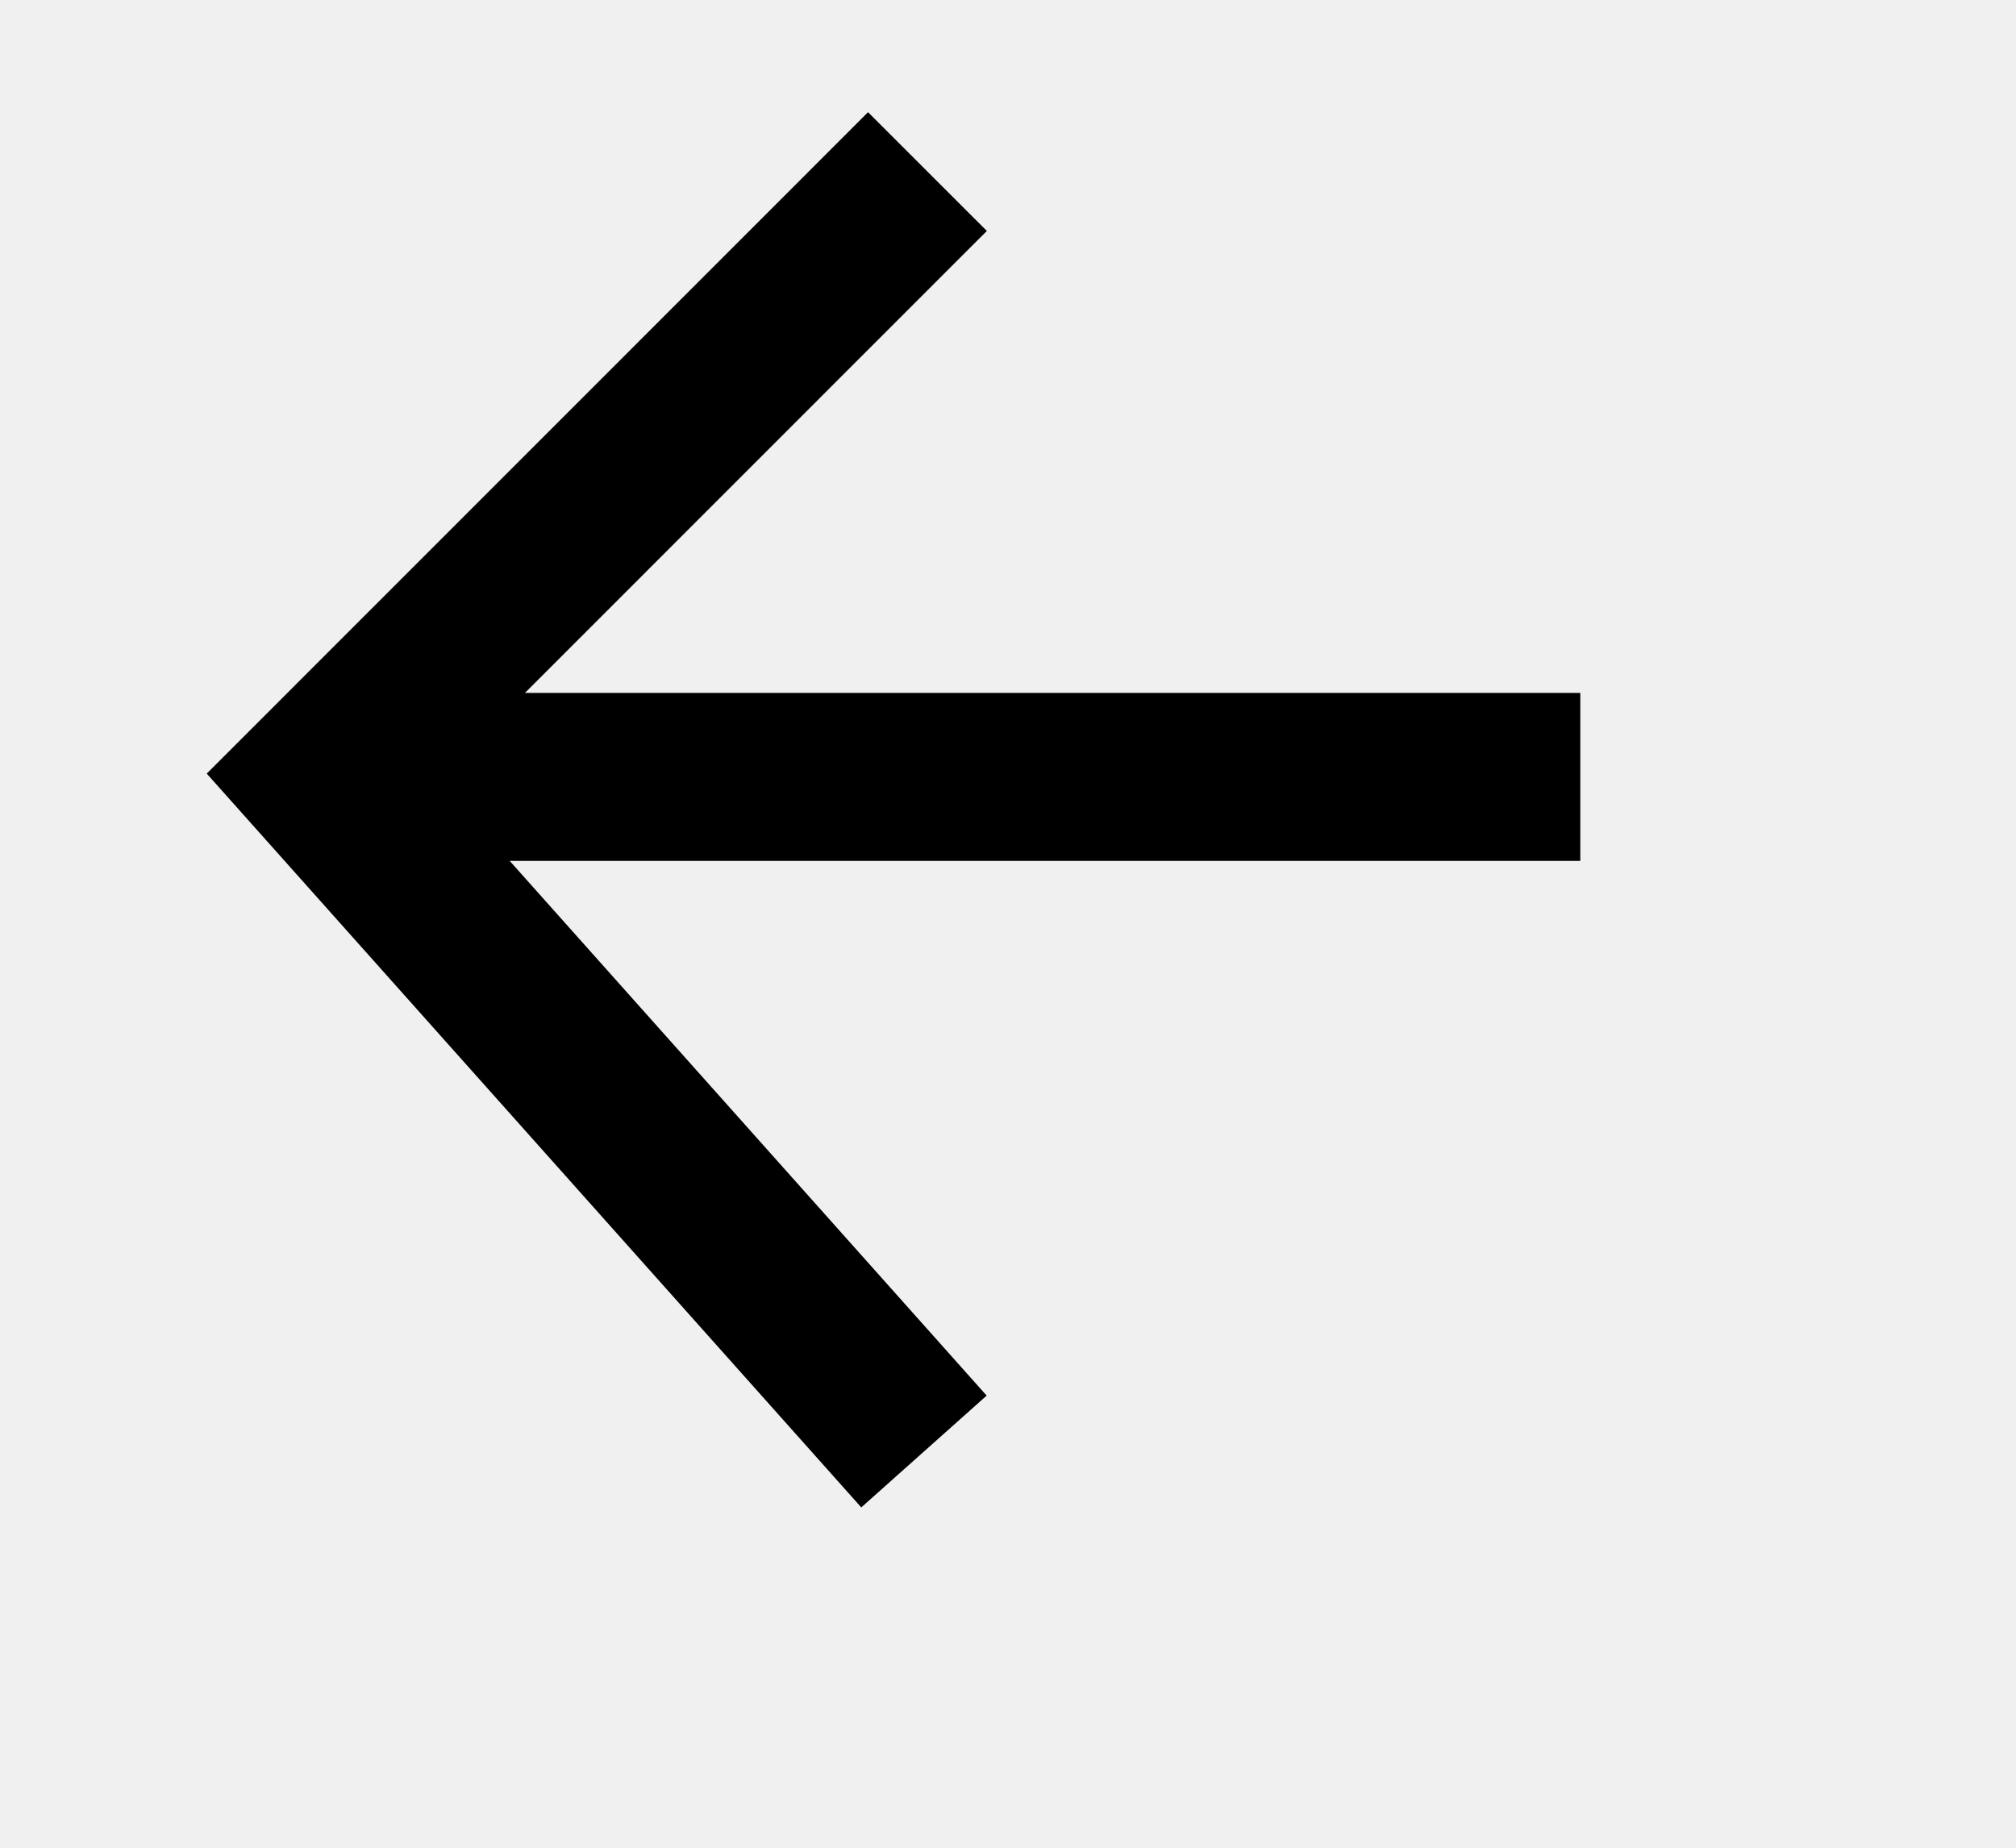
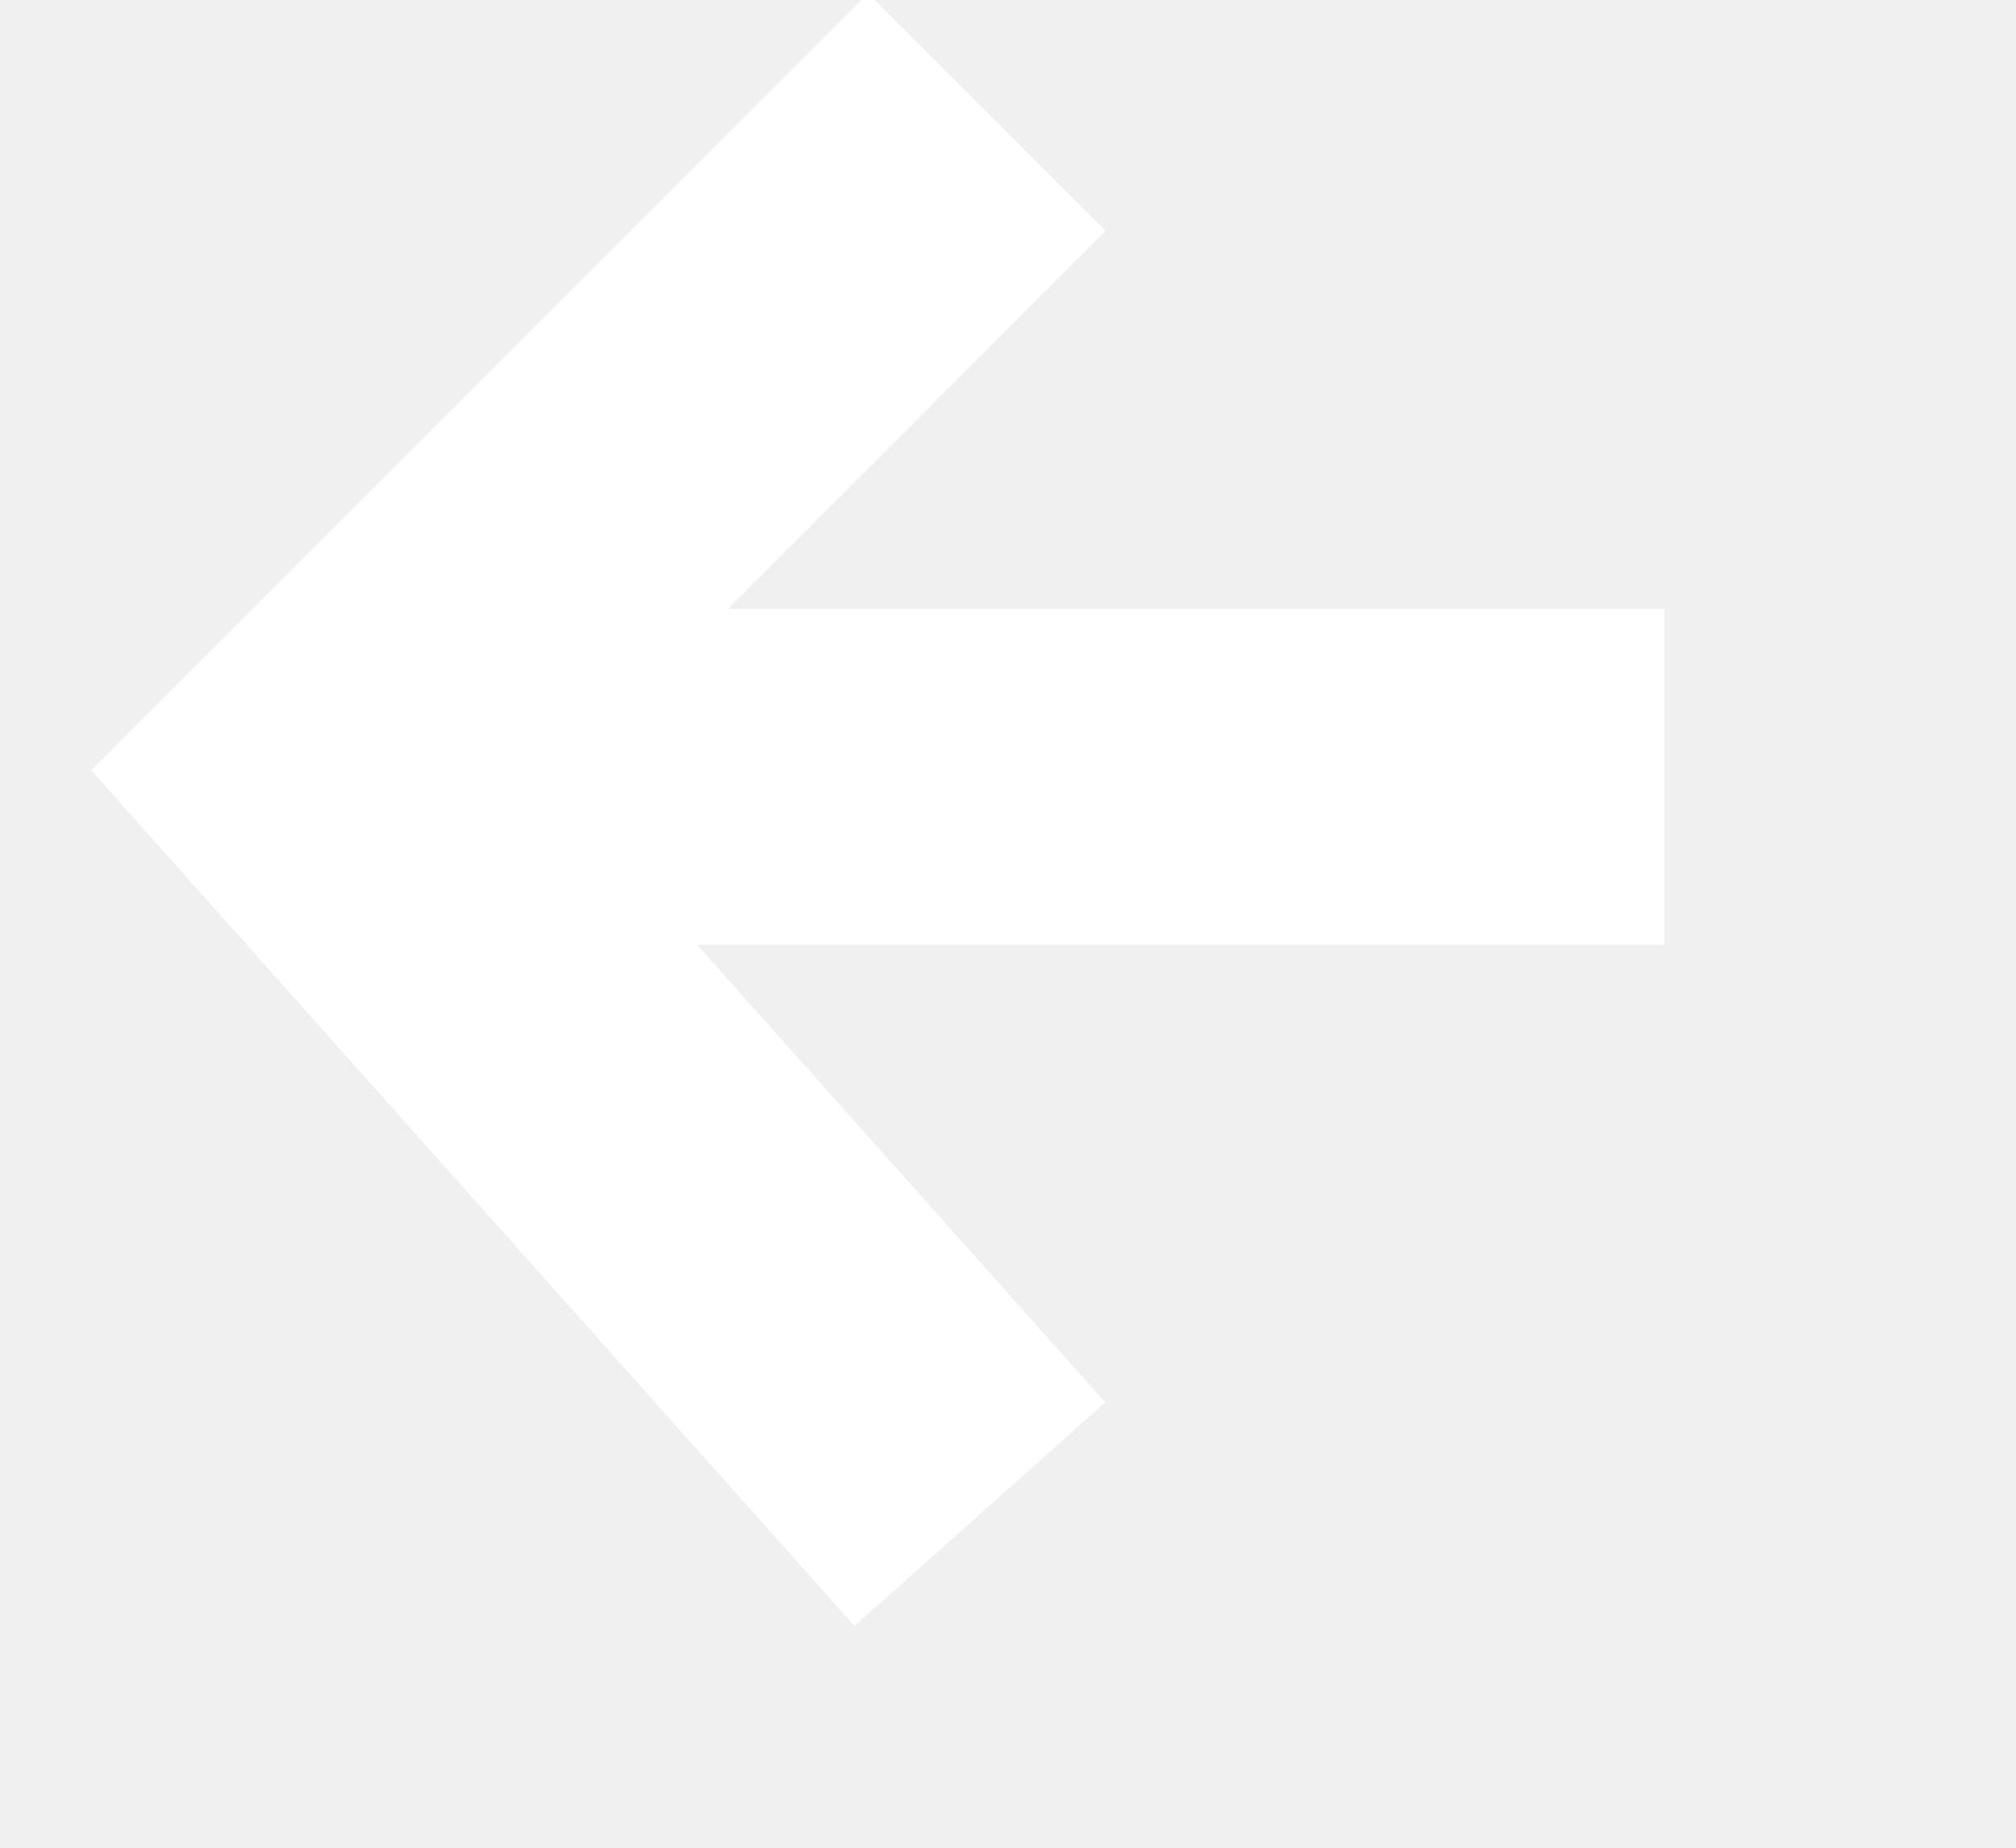
<svg xmlns="http://www.w3.org/2000/svg" width="24" height="22" viewBox="0 0 24 22" fill="none">
-   <path d="M10.334 16.536L3.836 9.25L10.334 2.75M5.813 9.25H17.813" stroke="black" stroke-width="2" stroke-miterlimit="10" stroke-linecap="square" />
+   <path d="M10.334 16.536L3.836 9.25L10.334 2.75M5.813 9.25H17.813" stroke="white" stroke-width="4" stroke-miterlimit="10" stroke-linecap="square" />
</svg>
